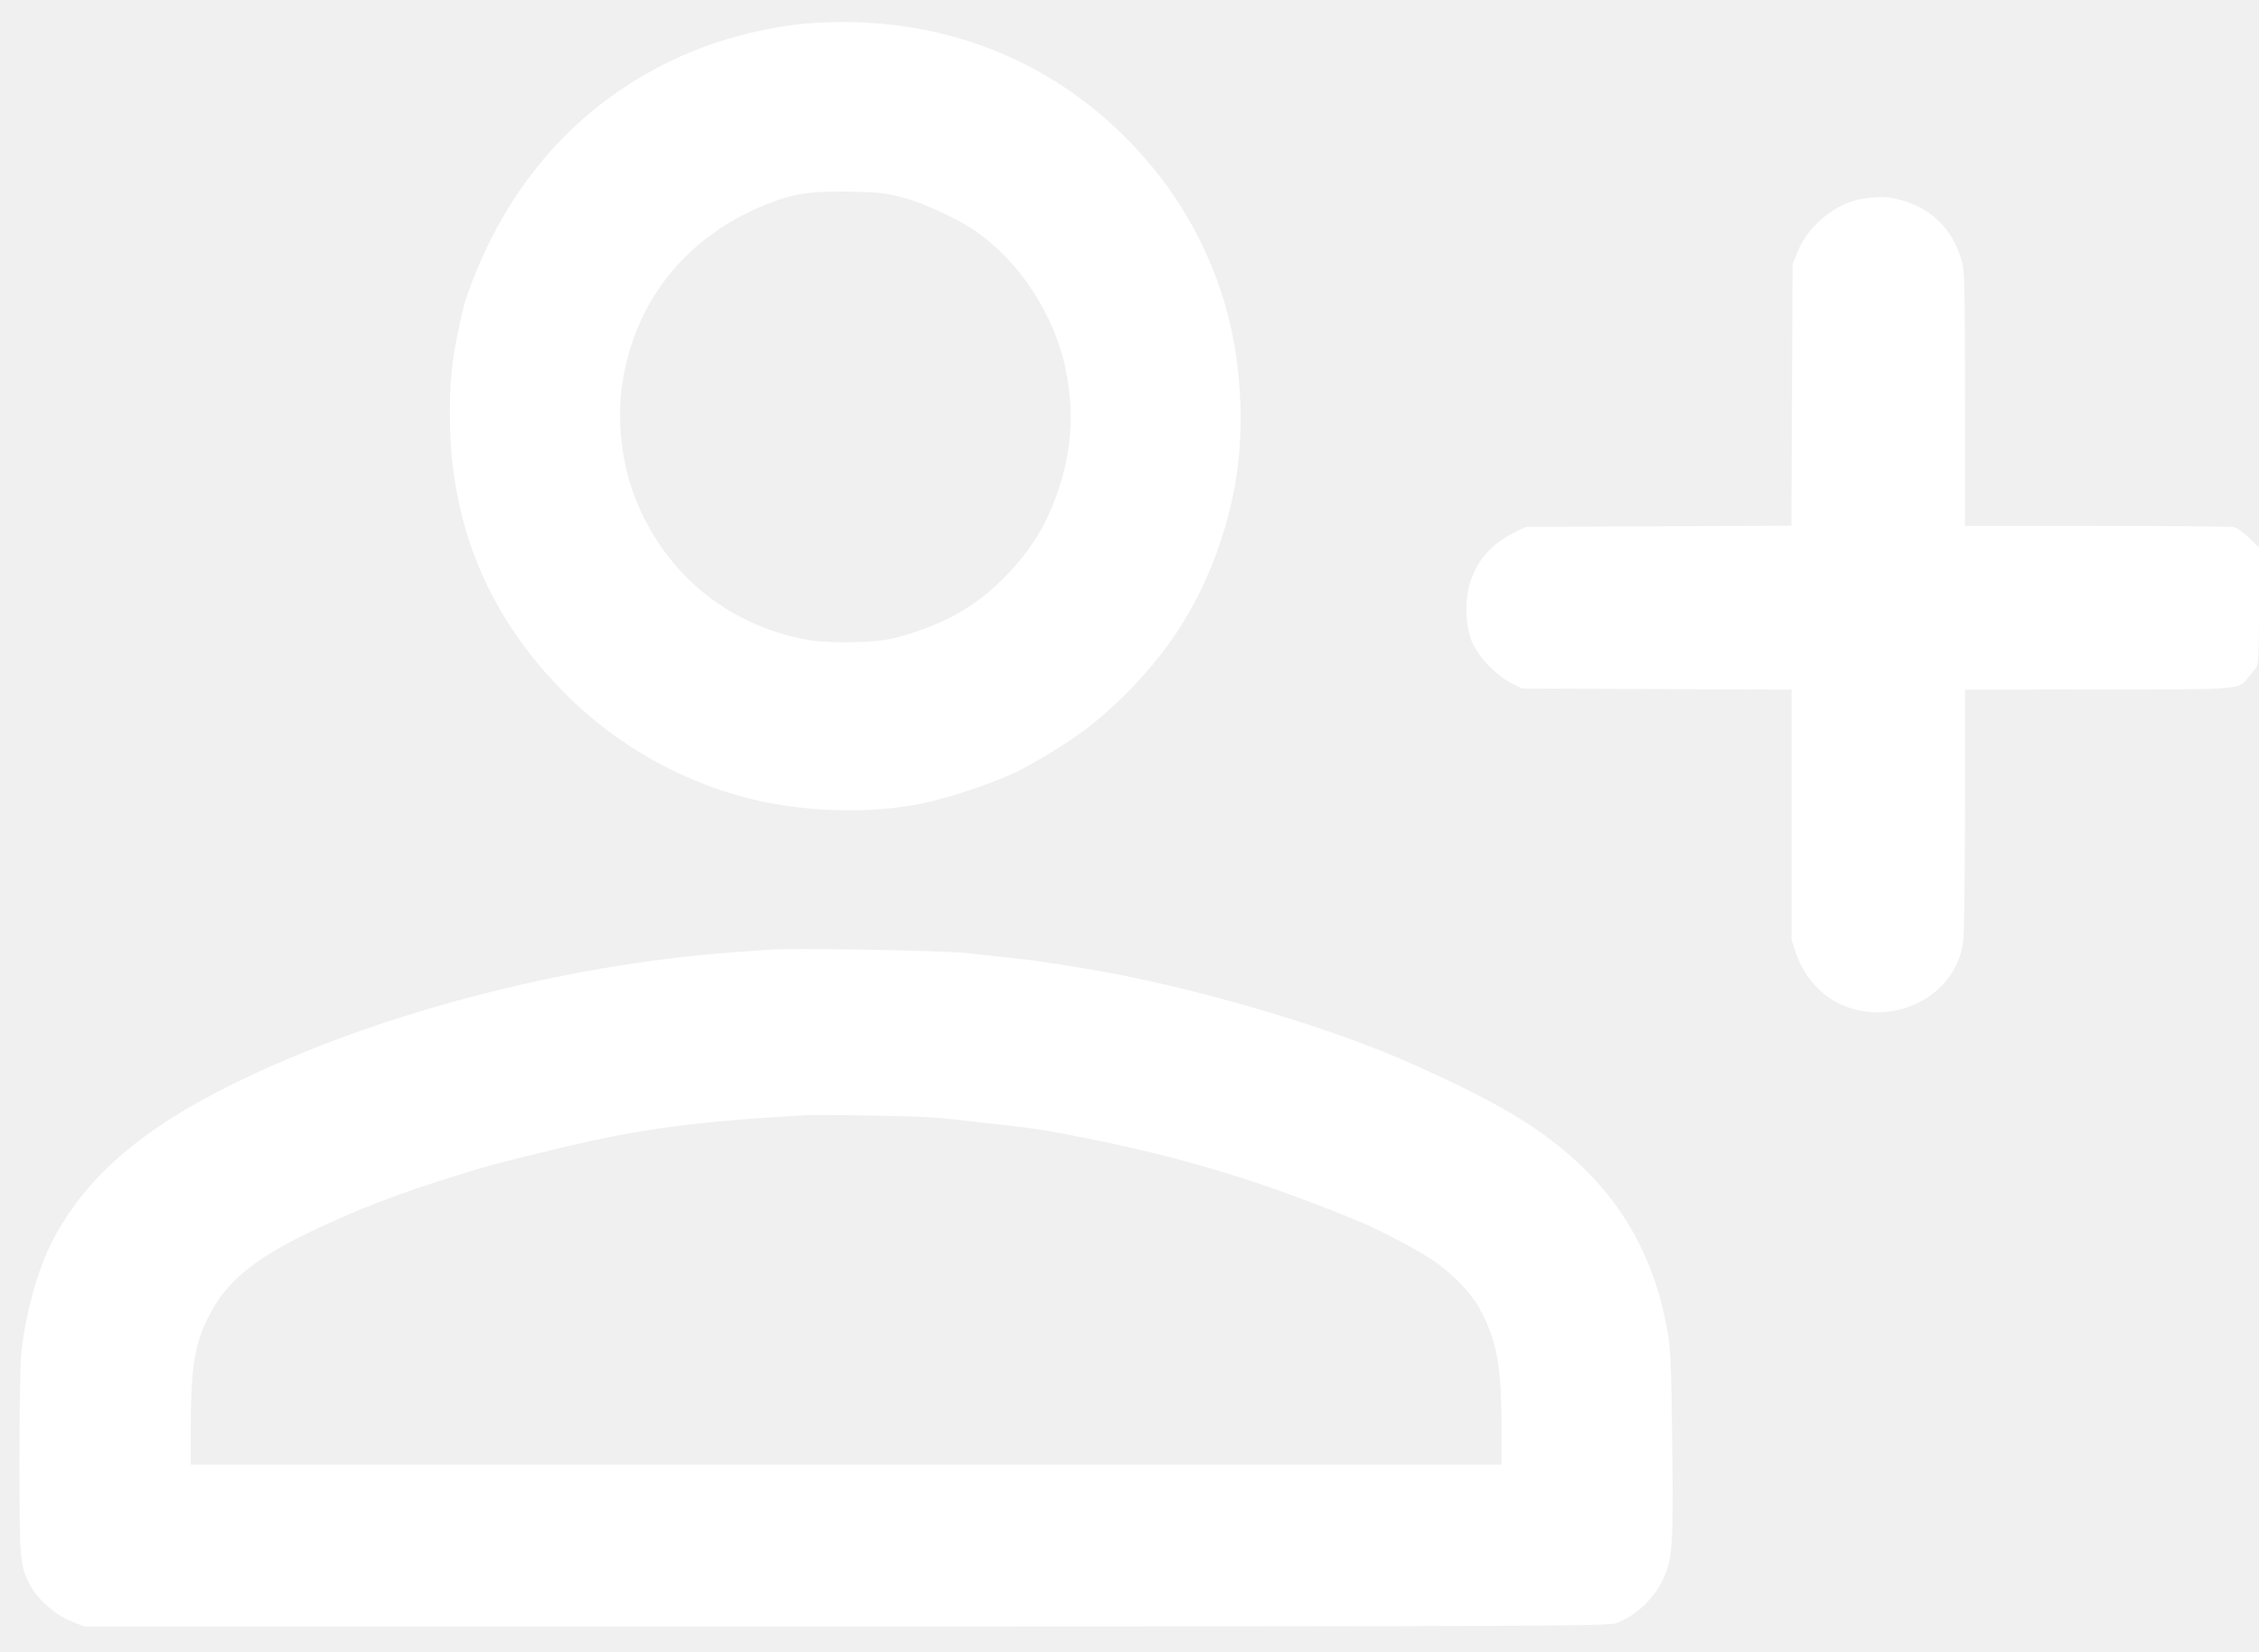
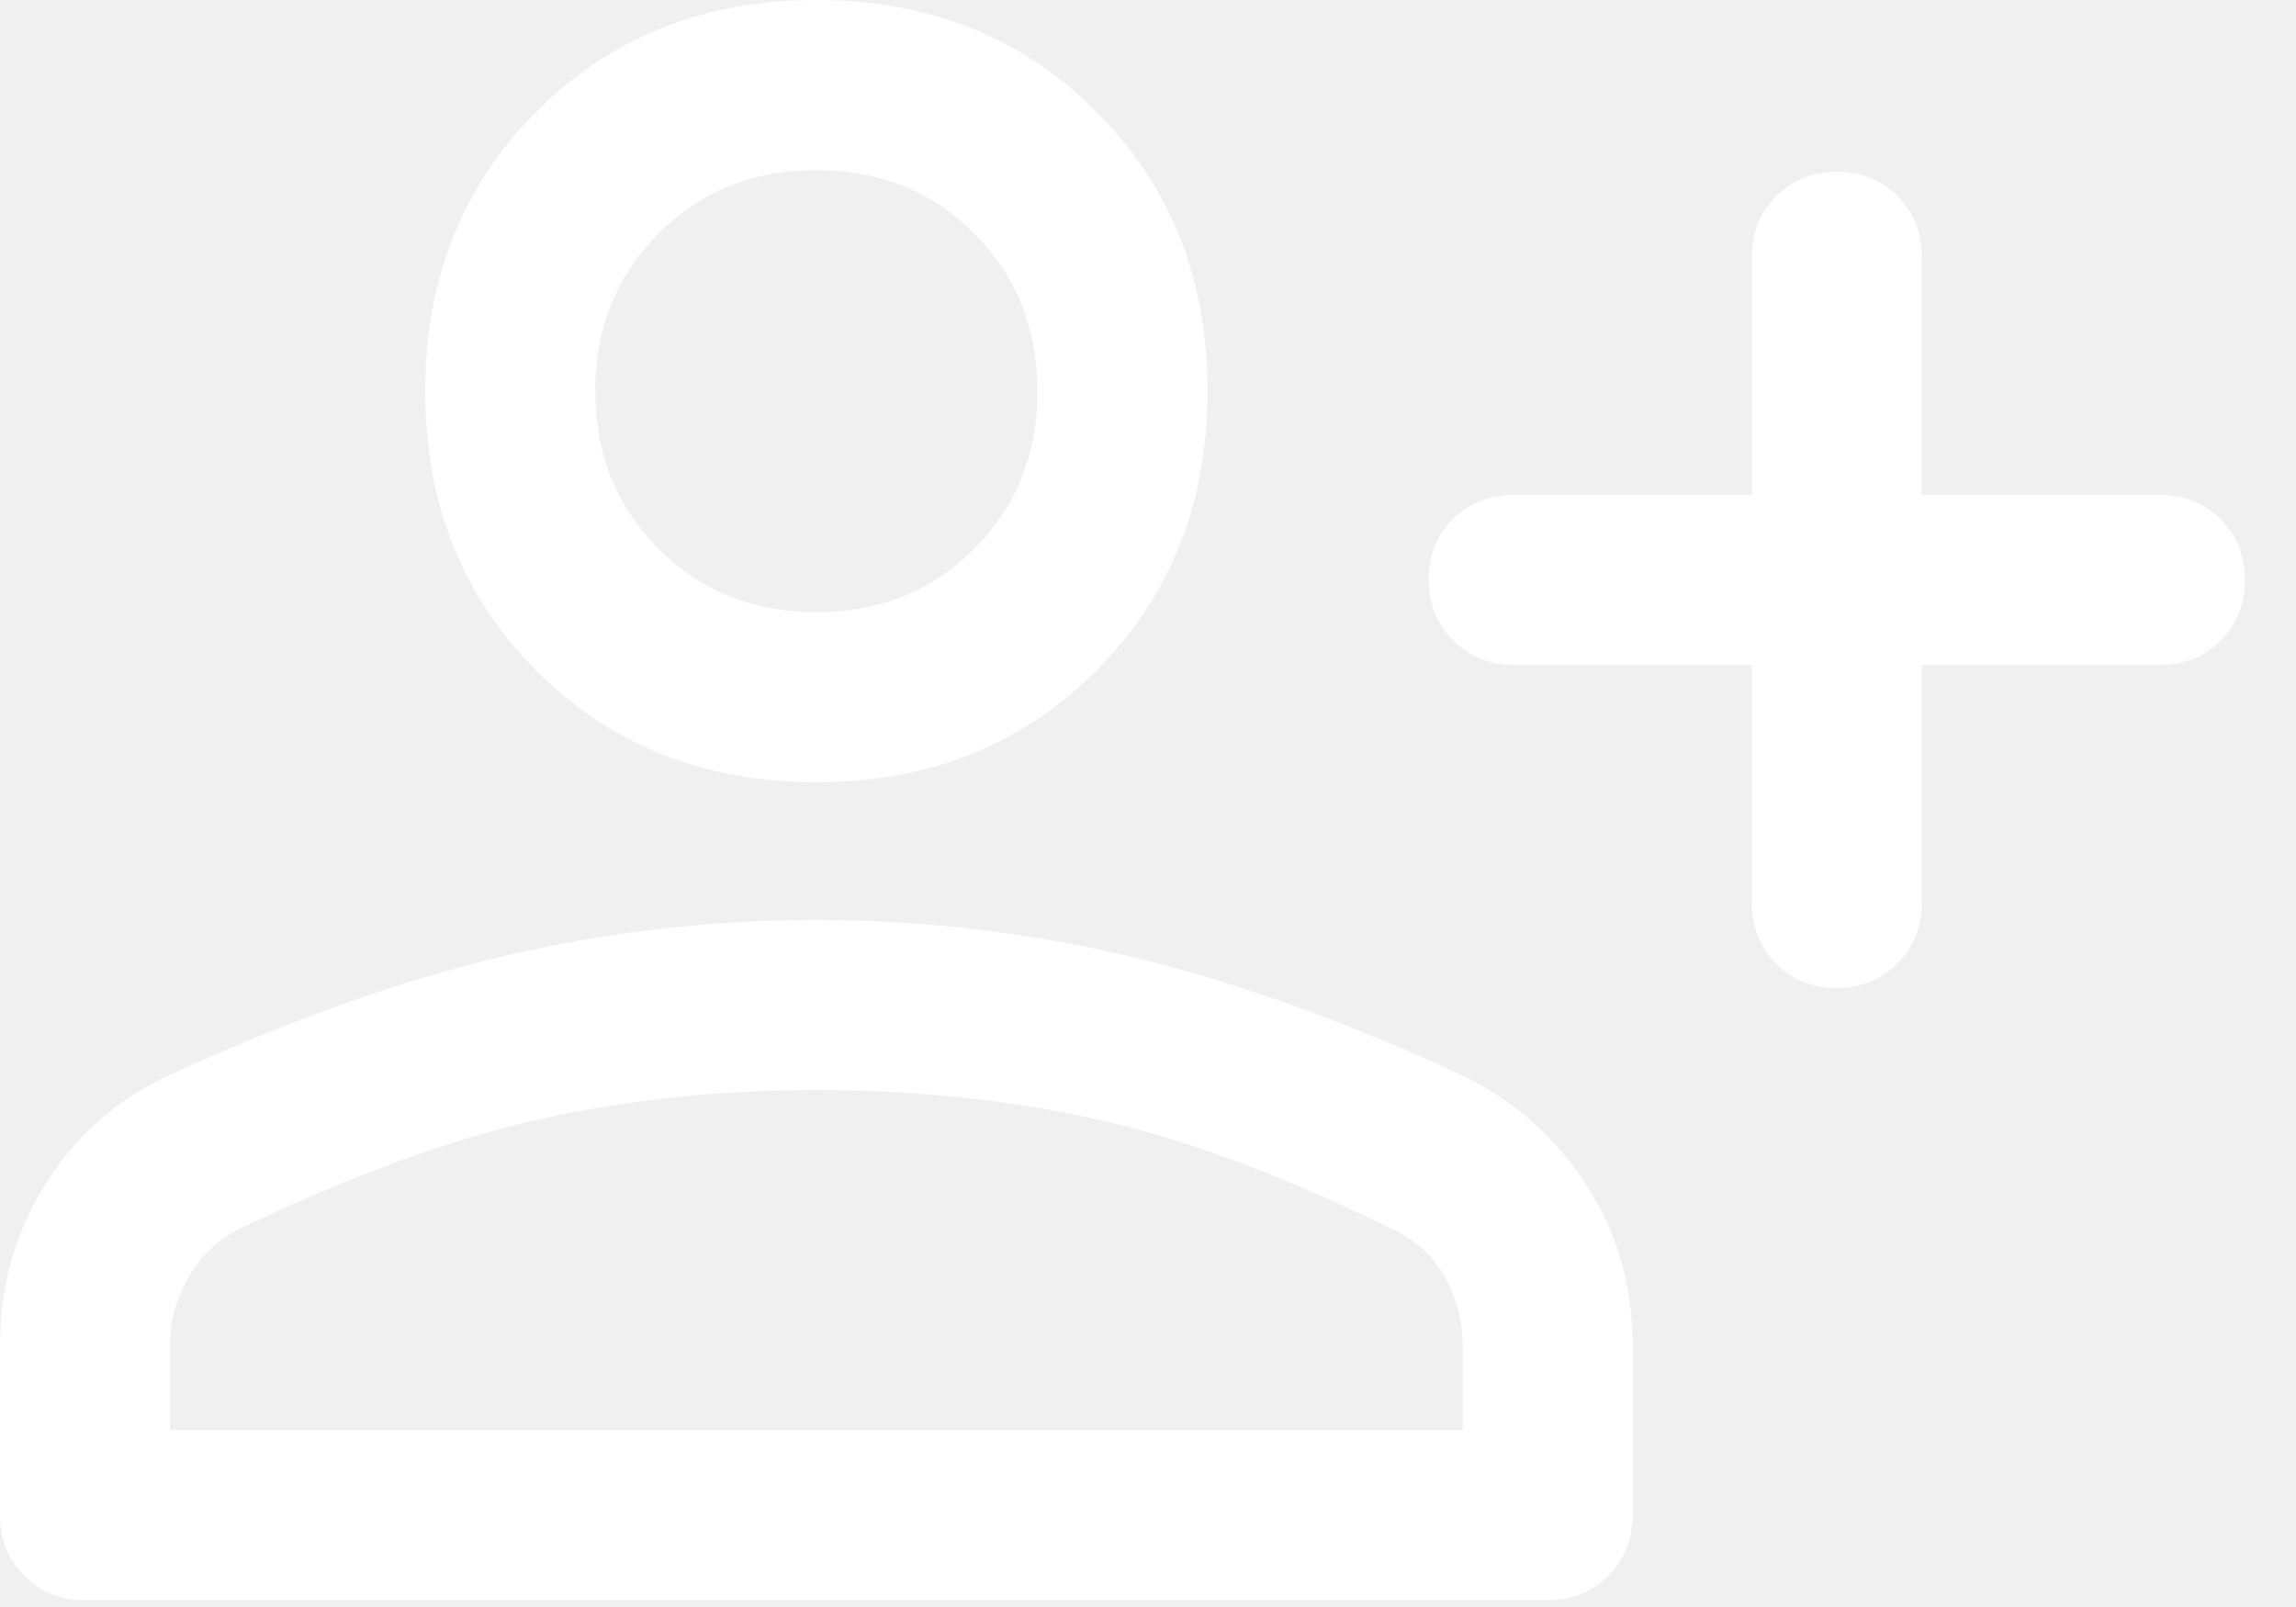
- <svg xmlns="http://www.w3.org/2000/svg" version="1.0" width="1160pt" height="848pt" viewBox="0 0 1160 848" preserveAspectRatio="xMidYMid meet">
-   <g transform="translate(0,848) scale(0.1,-0.1)" fill="#000000" stroke="none">
-     <path d="M4150 8360 c-177 -14 -383 -62 -560 -130 -536 -208 -937 -616 -1157 -1175 -46 -117 -49 -129 -78 -265 -35 -166 -45 -264 -45 -440 0 -566 200 -1044 605 -1444 269 -266 617 -456 980 -537 273 -61 594 -66 845 -13 157 33 402 118 512 177 230 126 366 223 516 371 272 266 443 563 541 936 62 236 77 484 46 755 -49 430 -240 832 -549 1152 -430 447 -1013 662 -1656 613z m485 -894 c108 -29 275 -105 369 -169 227 -154 408 -428 467 -707 55 -262 27 -503 -90 -761 -35 -78 -89 -161 -153 -237 -173 -204 -358 -316 -638 -389 -90 -23 -329 -28 -438 -9 -411 72 -739 340 -891 731 -68 174 -93 390 -67 575 62 432 328 765 740 930 138 56 229 70 426 66 151 -3 189 -7 275 -30z" data-index="0" style="opacity: 1; visibility: visible; fill: rgb(255, 255, 255);" />
-     <path d="M9560 7459 c-132 -22 -271 -135 -326 -264 l-29 -70 -3 -672 -3 -672 -682 -3 -682 -3 -65 -32 c-112 -57 -187 -143 -221 -254 -30 -99 -24 -230 13 -312 35 -75 118 -161 193 -201 l60 -31 693 -3 692 -3 0 -643 0 -642 24 -72 c15 -44 43 -96 72 -133 229 -298 731 -174 785 194 5 34 9 340 9 679 l0 617 680 1 c747 0 722 -2 774 61 15 19 34 42 42 52 11 14 14 72 14 317 l0 299 -50 49 c-30 29 -63 52 -81 56 -17 3 -335 6 -705 6 l-674 0 0 653 c0 572 -2 660 -16 708 -49 166 -157 271 -321 314 -63 16 -110 17 -193 4z" data-index="1" style="opacity: 1; visibility: visible; fill: rgb(255, 255, 255);" />
-     <path d="M3950 3604 c-25 -2 -110 -8 -190 -14 -866 -63 -1831 -316 -2555 -671 -483 -237 -773 -490 -940 -819 -70 -137 -130 -352 -154 -550 -7 -48 -11 -289 -11 -565 0 -523 2 -546 57 -648 40 -72 128 -149 208 -181 l68 -27 3913 0 c3653 1 3916 2 3956 18 102 40 191 124 239 228 47 98 52 176 46 688 -4 362 -8 484 -21 562 -83 504 -344 869 -821 1147 -197 115 -516 263 -765 356 -435 162 -993 312 -1420 381 -223 36 -254 41 -355 51 -55 6 -161 18 -235 26 -128 14 -903 28 -1020 18z m815 -860 c44 -3 116 -9 160 -14 44 -6 143 -17 220 -25 176 -20 225 -27 438 -70 499 -99 921 -228 1412 -433 95 -40 275 -135 358 -189 95 -63 197 -166 240 -243 92 -166 117 -296 117 -605 l0 -205 -3365 0 -3365 0 0 219 c0 309 25 432 121 595 86 144 226 253 494 382 239 115 449 195 760 292 150 47 229 68 535 141 399 95 682 133 1245 165 71 4 515 -3 630 -10z" data-index="2" style="opacity: 1; visibility: visible; fill: rgb(255, 255, 255);" />
-   </g>
+ <svg xmlns="http://www.w3.org/2000/svg" width="30" height="21" viewBox="0 0 30 21" fill="none">
+   <path d="M23.996 12.911C23.68 12.911 23.417 12.805 23.206 12.592C22.994 12.379 22.889 12.115 22.889 11.8V8.689H19.778C19.463 8.689 19.199 8.582 18.986 8.368C18.773 8.155 18.667 7.89 18.667 7.574C18.667 7.258 18.773 6.994 18.986 6.783C19.199 6.572 19.463 6.467 19.778 6.467H22.889V3.356C22.889 3.041 22.996 2.777 23.209 2.564C23.423 2.351 23.688 2.244 24.004 2.244C24.32 2.244 24.583 2.351 24.794 2.564C25.006 2.777 25.111 3.041 25.111 3.356V6.467H28.222C28.537 6.467 28.801 6.574 29.014 6.787C29.227 7.001 29.333 7.266 29.333 7.582C29.333 7.898 29.227 8.161 29.014 8.372C28.801 8.583 28.537 8.689 28.222 8.689H25.111V11.8C25.111 12.115 25.004 12.379 24.791 12.592C24.577 12.805 24.312 12.911 23.996 12.911ZM10.667 10.222C9.2 10.222 7.981 9.737 7.011 8.767C6.041 7.796 5.556 6.578 5.556 5.111C5.556 3.644 6.041 2.426 7.011 1.456C7.981 0.485 9.2 0 10.667 0C12.133 0 13.352 0.485 14.322 1.456C15.293 2.426 15.778 3.644 15.778 5.111C15.778 6.578 15.293 7.796 14.322 8.767C13.352 9.737 12.133 10.222 10.667 10.222ZM1.111 20.911C0.796 20.911 0.532 20.805 0.319 20.592C0.106 20.379 0 20.115 0 19.8V17.578C0 16.807 0.198 16.106 0.594 15.472C0.991 14.839 1.533 14.363 2.222 14.044C3.793 13.326 5.247 12.809 6.585 12.494C7.924 12.18 9.283 12.022 10.663 12.022C12.043 12.022 13.404 12.18 14.744 12.494C16.085 12.809 17.533 13.326 19.089 14.044C19.778 14.378 20.324 14.857 20.728 15.483C21.131 16.109 21.333 16.807 21.333 17.578V19.8C21.333 20.115 21.227 20.379 21.014 20.592C20.801 20.805 20.537 20.911 20.222 20.911H1.111ZM2.222 18.689H19.111V17.578C19.111 17.259 19.032 16.959 18.872 16.678C18.713 16.396 18.474 16.185 18.156 16.044C16.718 15.341 15.43 14.865 14.289 14.617C13.148 14.368 11.941 14.244 10.667 14.244C9.393 14.244 8.185 14.372 7.044 14.628C5.904 14.883 4.607 15.355 3.156 16.044C2.867 16.185 2.639 16.396 2.472 16.678C2.306 16.959 2.222 17.259 2.222 17.578V18.689ZM10.667 8C11.489 8 12.176 7.724 12.728 7.172C13.28 6.62 13.556 5.933 13.556 5.111C13.556 4.289 13.28 3.602 12.728 3.05C12.176 2.498 11.489 2.222 10.667 2.222C9.844 2.222 9.157 2.498 8.606 3.05C8.054 3.602 7.778 4.289 7.778 5.111C7.778 5.933 8.054 6.62 8.606 7.172C9.157 7.724 9.844 8 10.667 8Z" fill="white" />
</svg>
